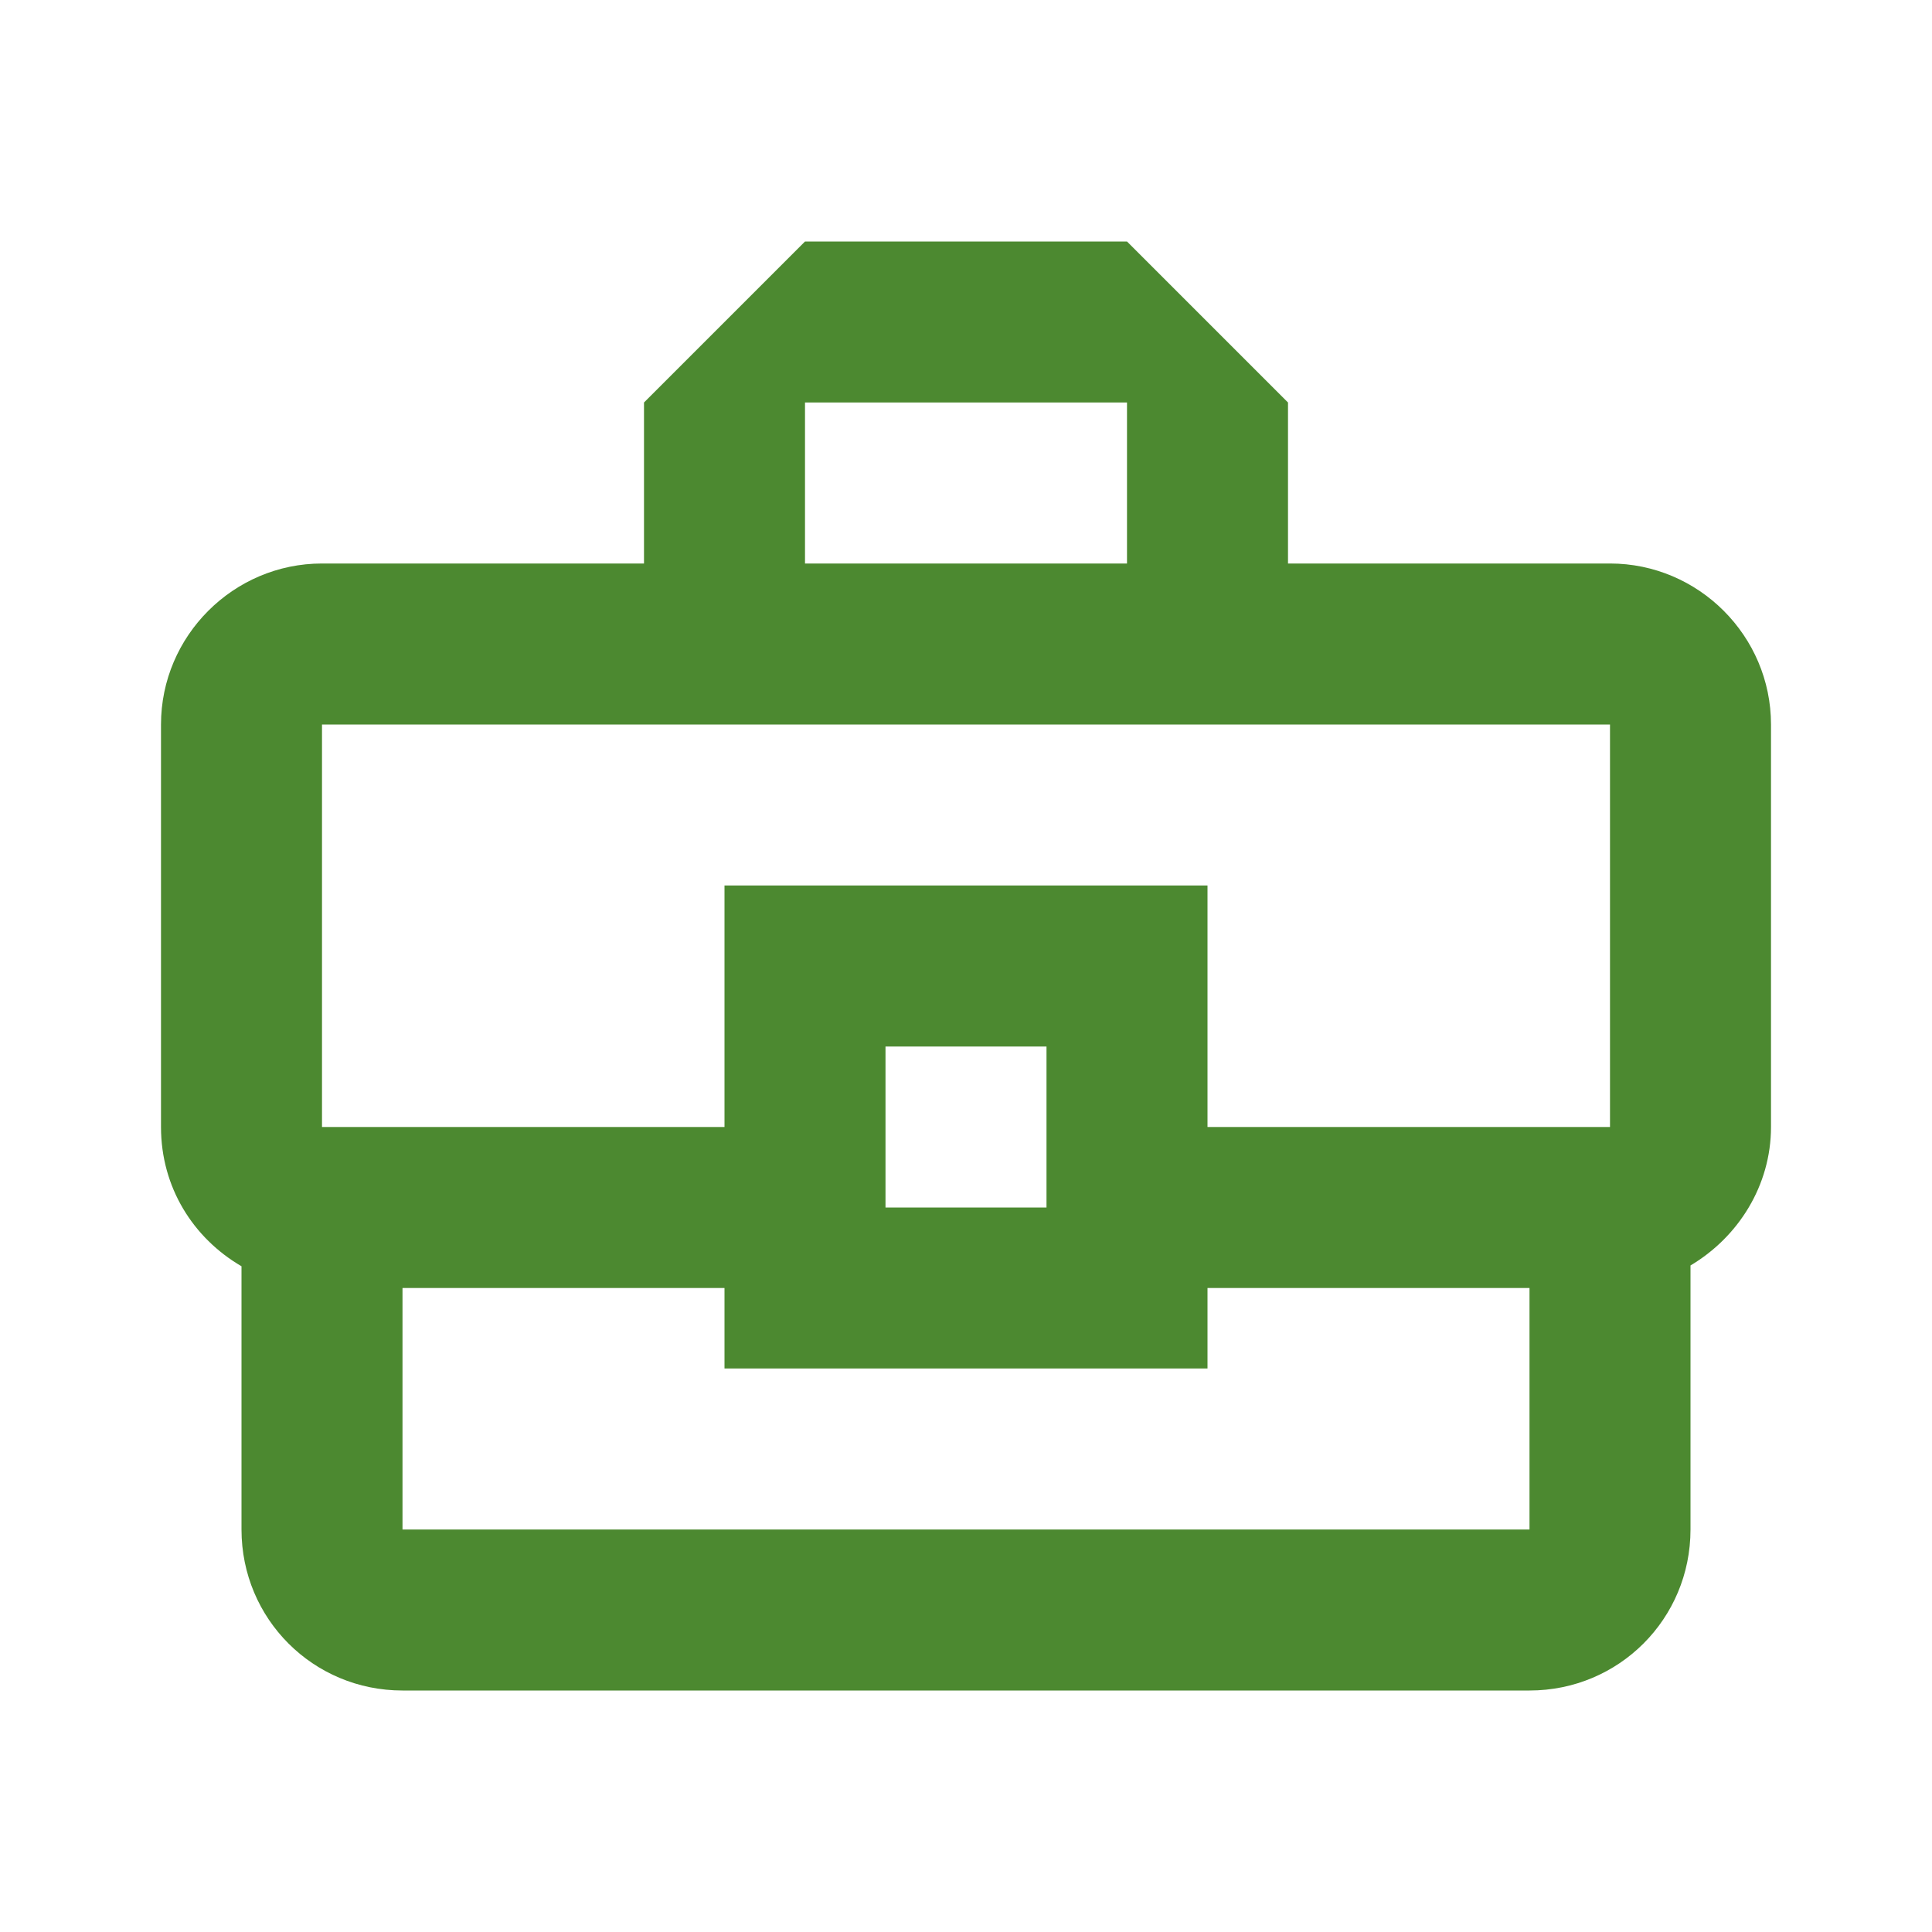
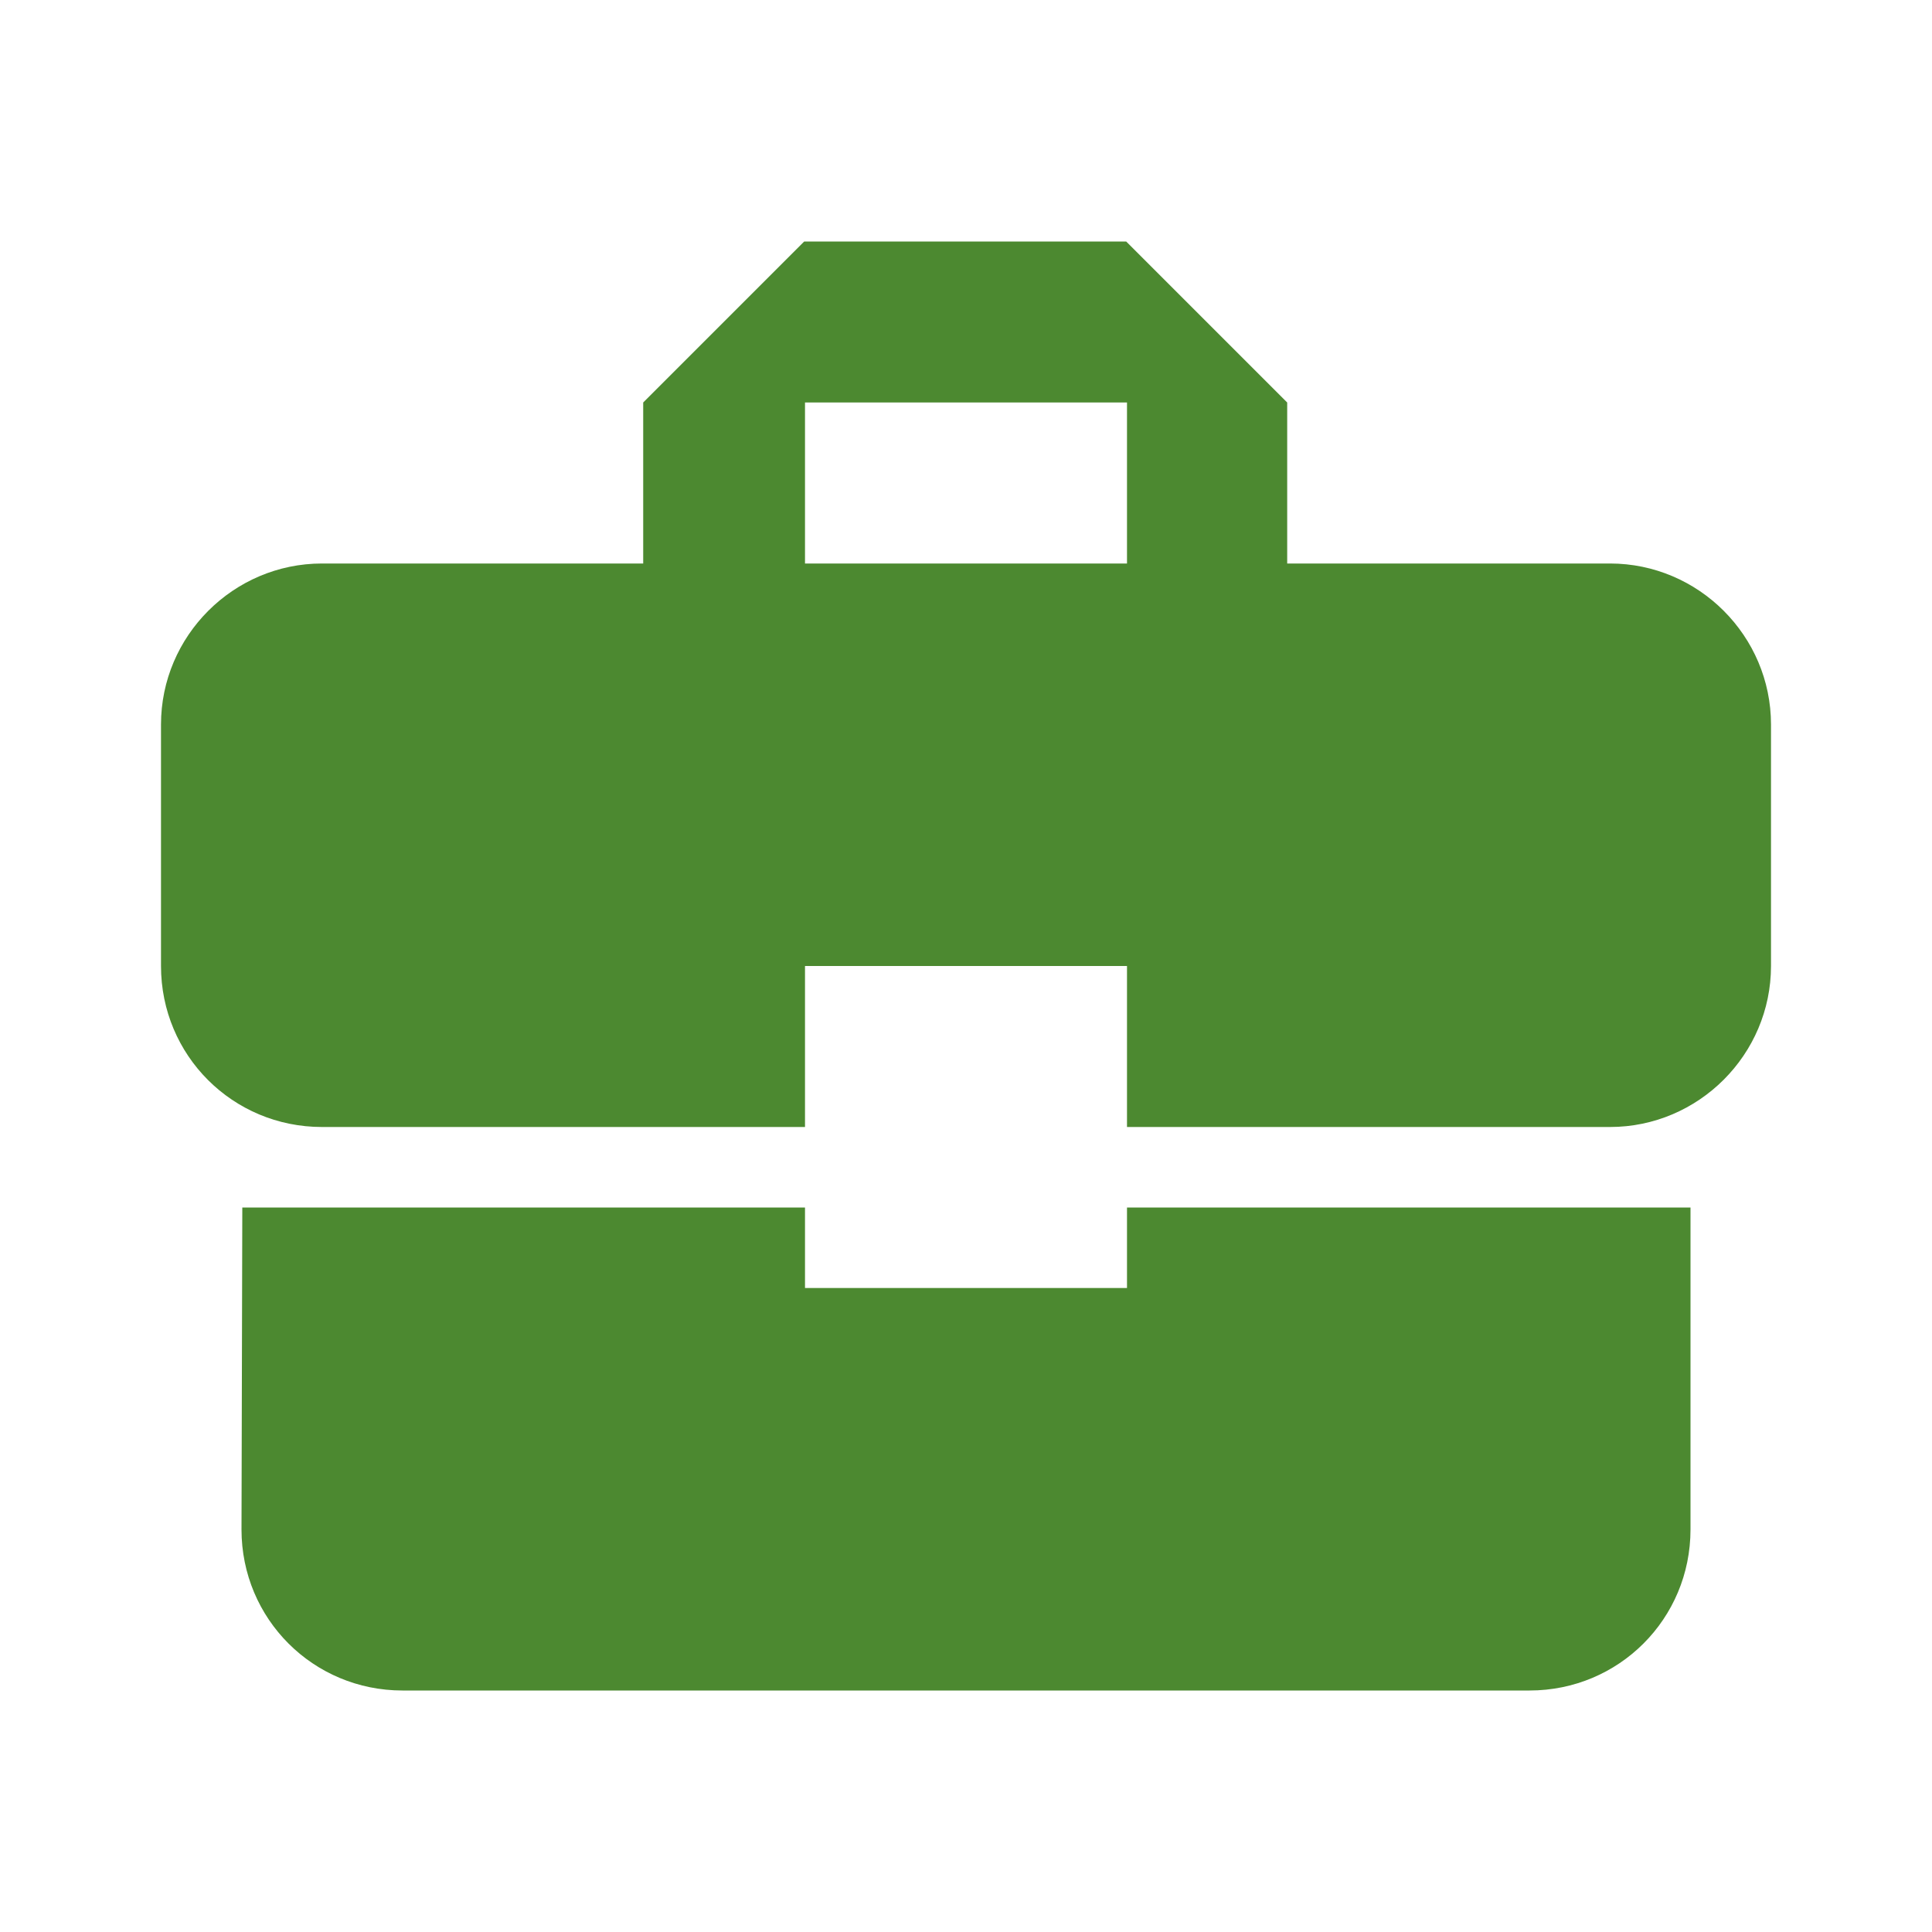
<svg xmlns="http://www.w3.org/2000/svg" height="48px" viewBox="0 0 24 24" width="48px" fill="#4c8930">
-   <path d="M0 0h24v24H0V0z" fill="none" />
-   <path d="M20 7h-4V5l-2-2h-4L8 5v2H4c-1.1 0-2 .9-2 2v5c0 .75.4 1.38 1 1.73V19c0 1.11.89 2 2 2h14c1.11 0 2-.89 2-2v-3.28c.59-.35 1-.99 1-1.72V9c0-1.1-.9-2-2-2zM10 5h4v2h-4V5zM4 9h16v5h-5v-3H9v3H4V9zm9 6h-2v-2h2v2zm6 4H5v-3h4v1h6v-1h4v3z" />
+   <path d="M0 0h24v24H0zm10 5h4v2h-4zm0 0h4v2h-4z" fill="none" />
+   <path d="M10 16v-1H3.01L3 19c0 1.11.89 2 2 2h14c1.11 0 2-.89 2-2v-4h-7v1h-4zm10-9h-4.01V5l-2-2h-4l-2 2v2H4c-1.1 0-2 .9-2 2v3c0 1.11.89 2 2 2h6v-2h4v2h6c1.1 0 2-.9 2-2V9c0-1.1-.9-2-2-2zm-6 0h-4V5h4v2z" />
</svg>
